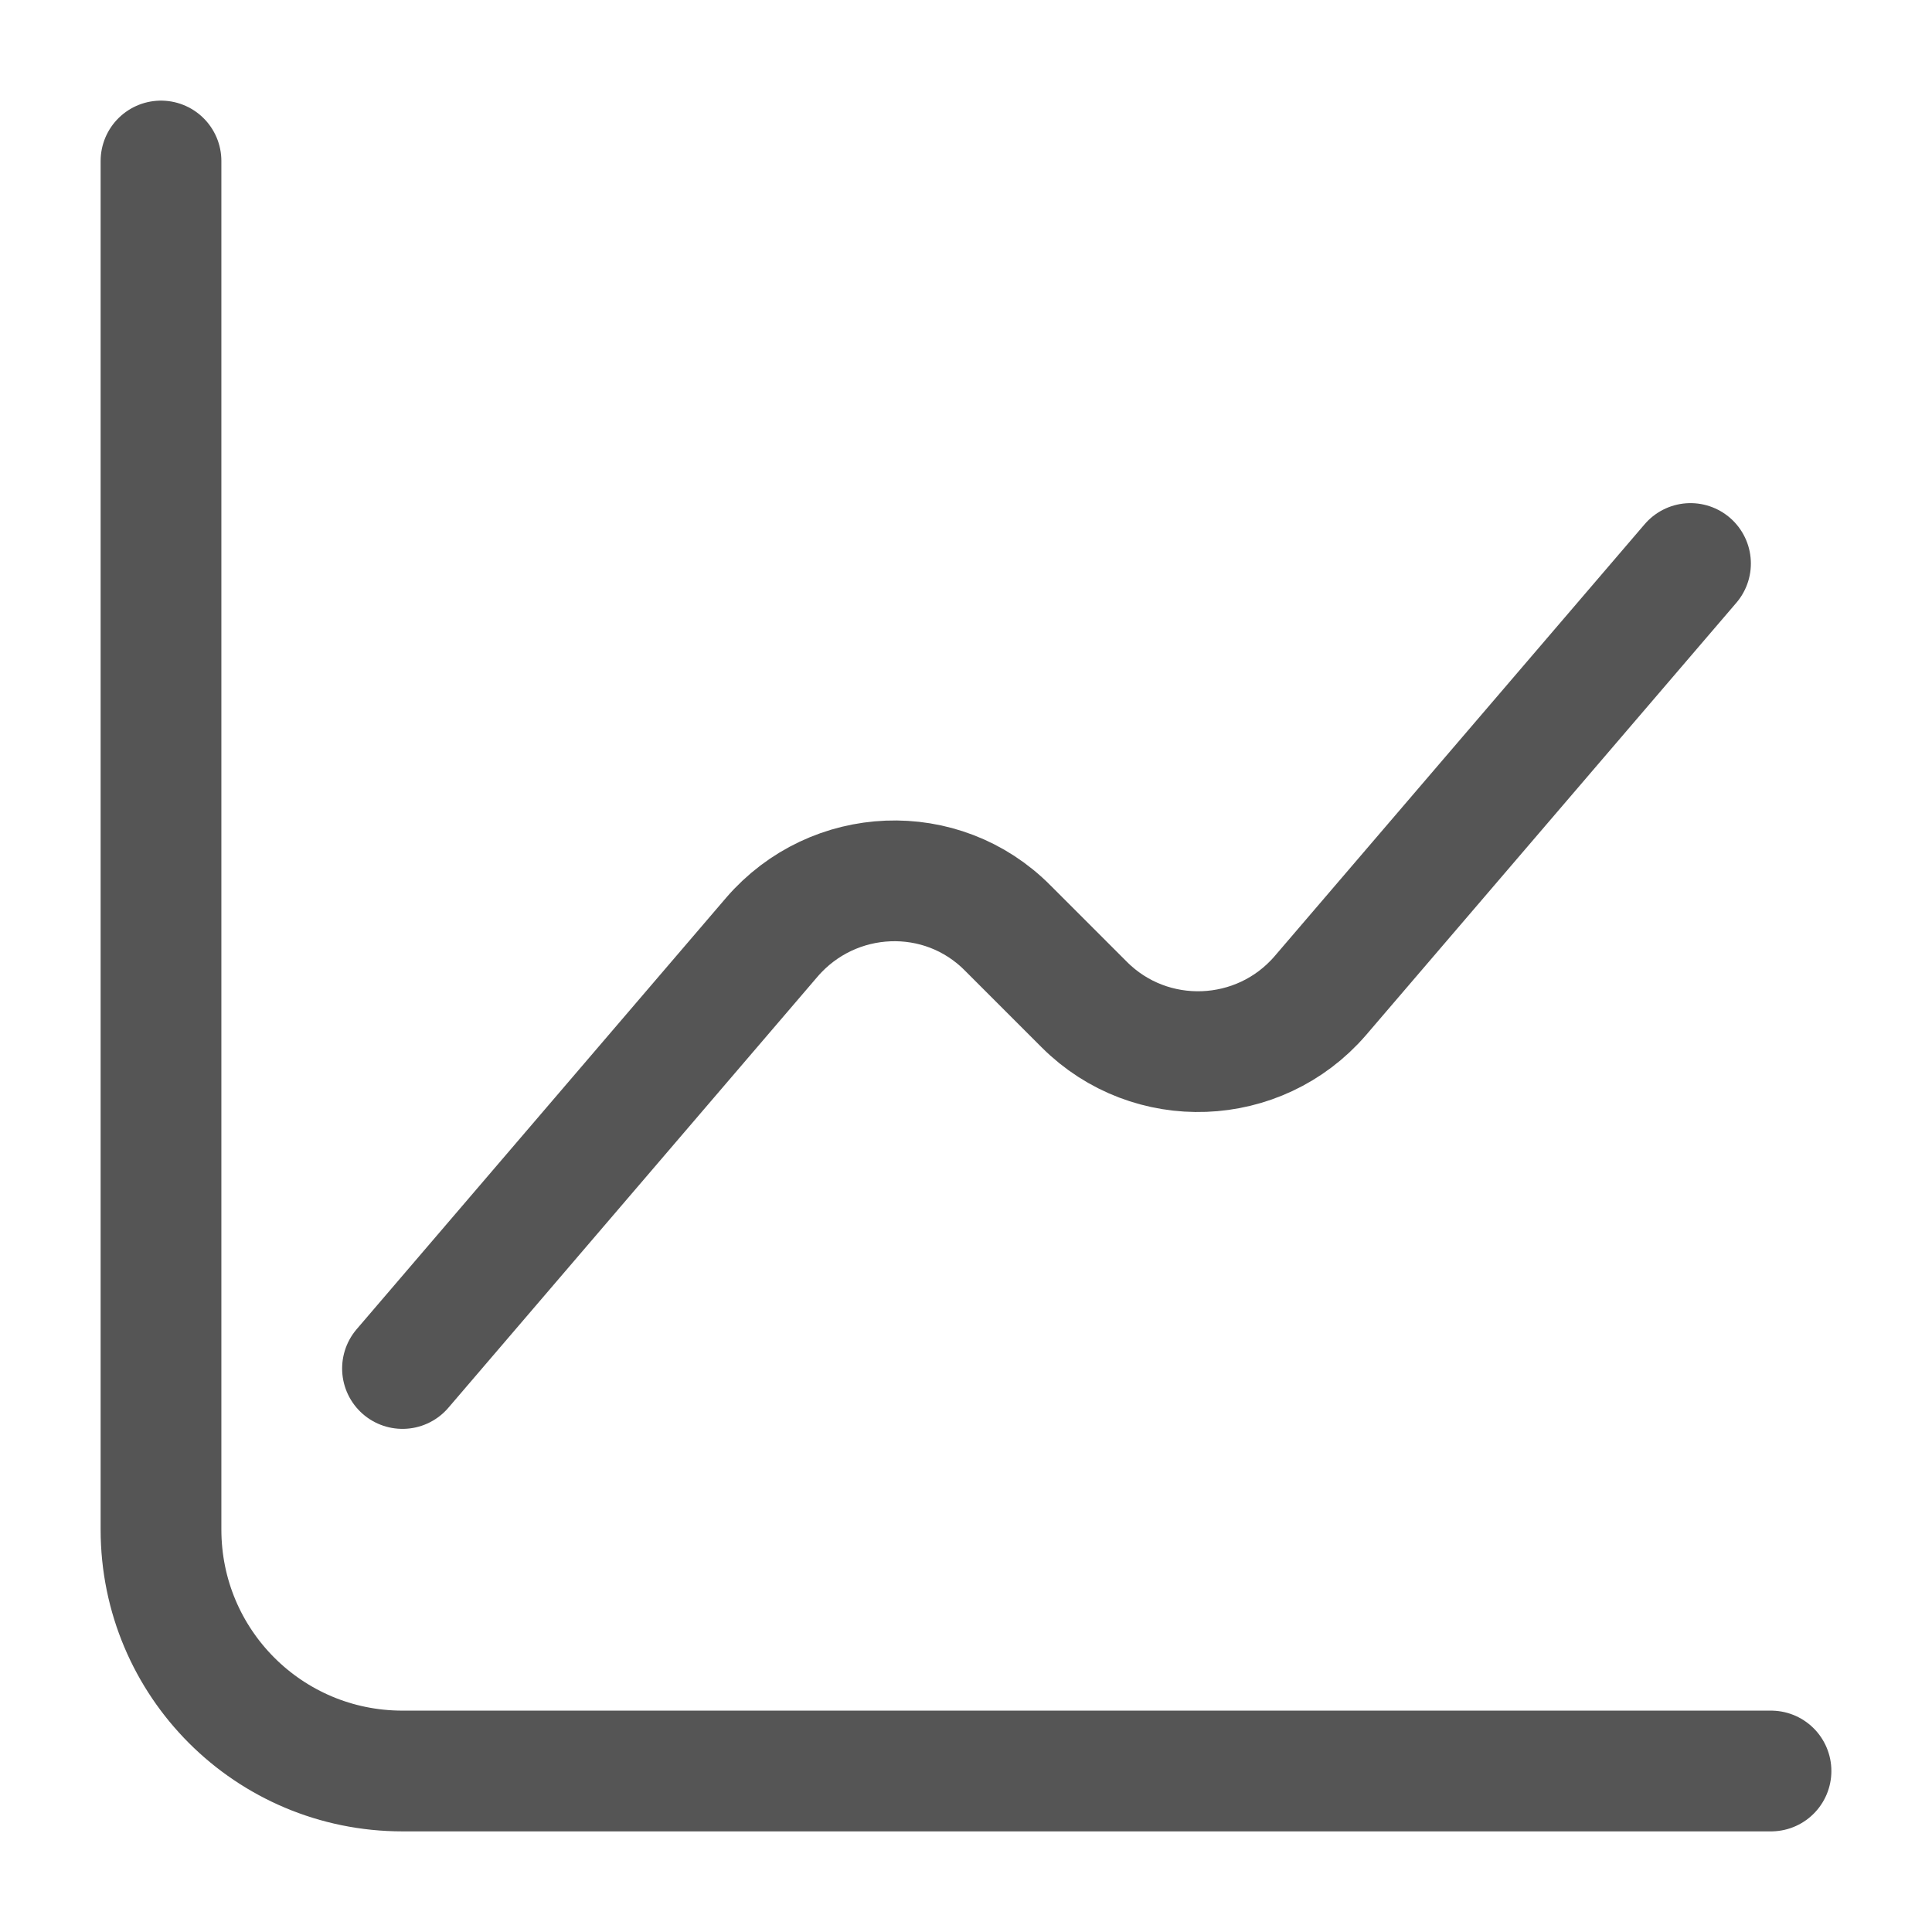
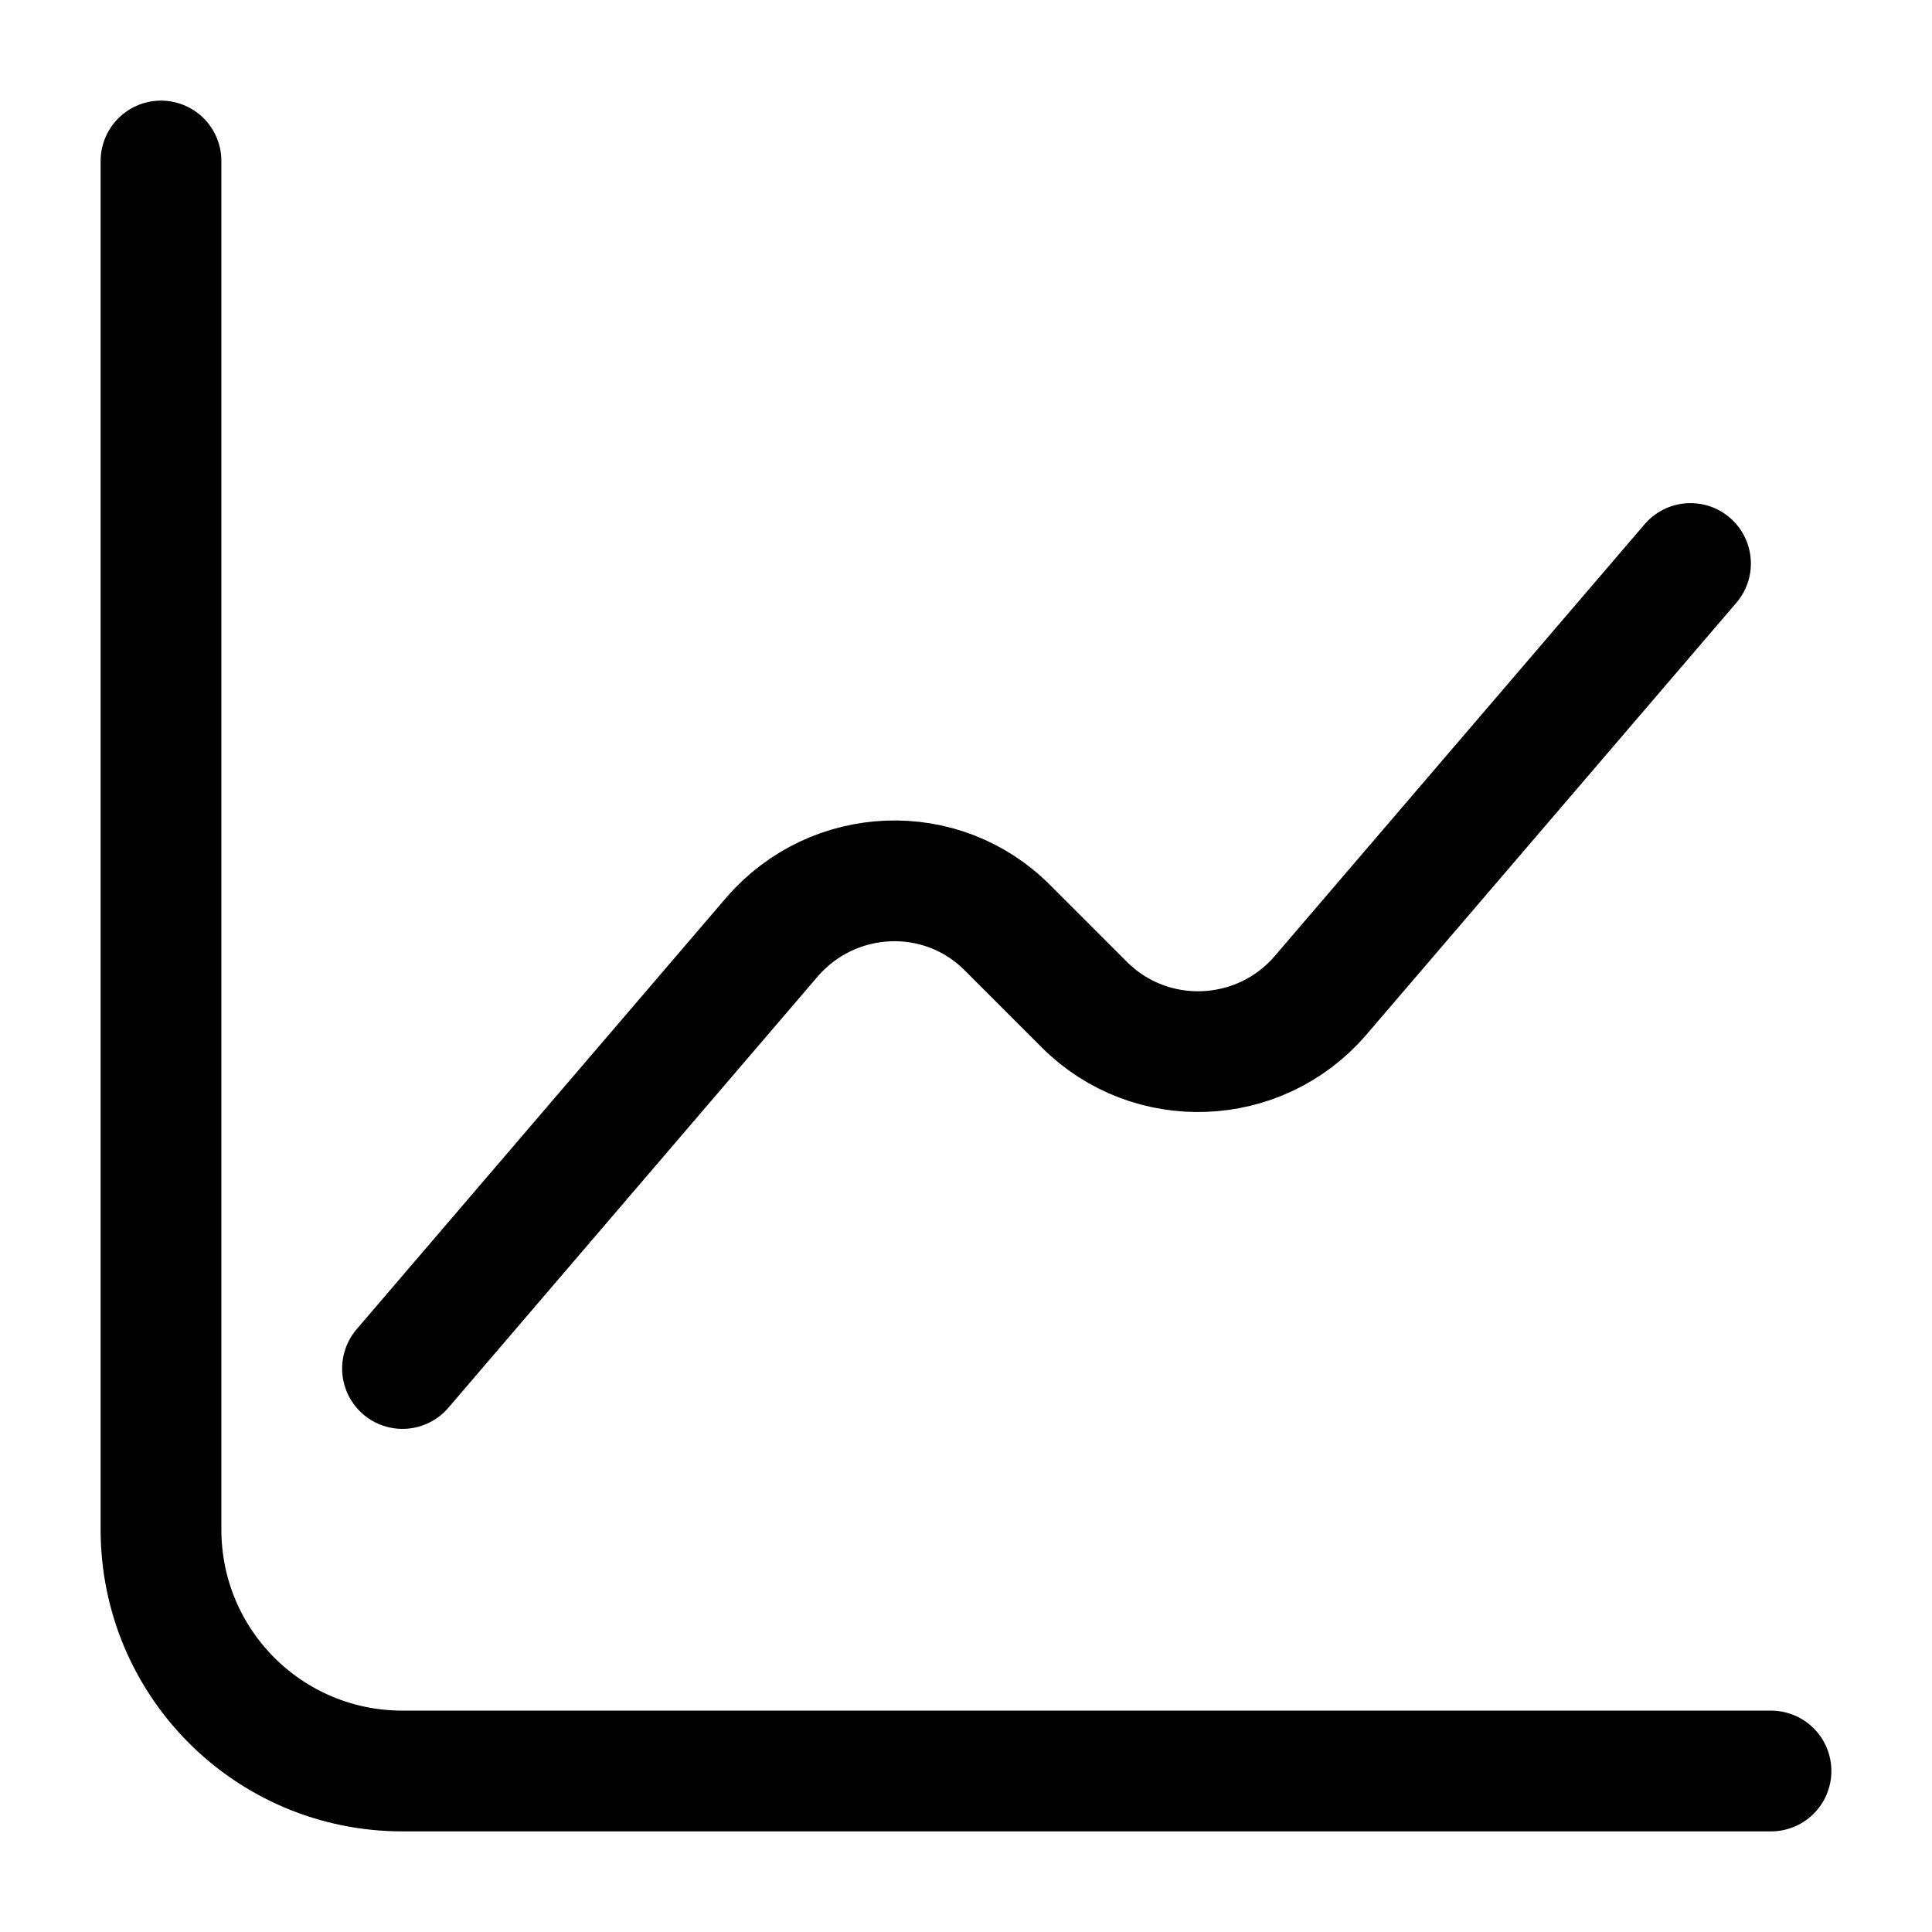
<svg xmlns="http://www.w3.org/2000/svg" width="32" height="32" viewBox="0 0 24 24" fill="none">
-   <path d="M2 2v17c0 1.66 1.34 3 3 3h17" stroke="#555555" stroke-width="1.5" stroke-miterlimit="10" stroke-linecap="round" stroke-linejoin="round" />
-   <path d="m5 17 4.59-5.36c.76-.88 2.11-.94 2.93-.11l.95.95c.82.82 2.17.77 2.93-.11L21 7" stroke="#555555" stroke-width="1.5" stroke-miterlimit="10" stroke-linecap="round" stroke-linejoin="round" />
+   <path d="M2 2v17c0 1.66 1.34 3 3 3h17" stroke="currentColor" stroke-width="1.5" stroke-miterlimit="10" stroke-linecap="round" stroke-linejoin="round" />
+   <path d="m5 17 4.59-5.36c.76-.88 2.11-.94 2.93-.11l.95.95c.82.82 2.17.77 2.93-.11L21 7" stroke="currentColor" stroke-width="1.5" stroke-miterlimit="10" stroke-linecap="round" stroke-linejoin="round" />
</svg>
